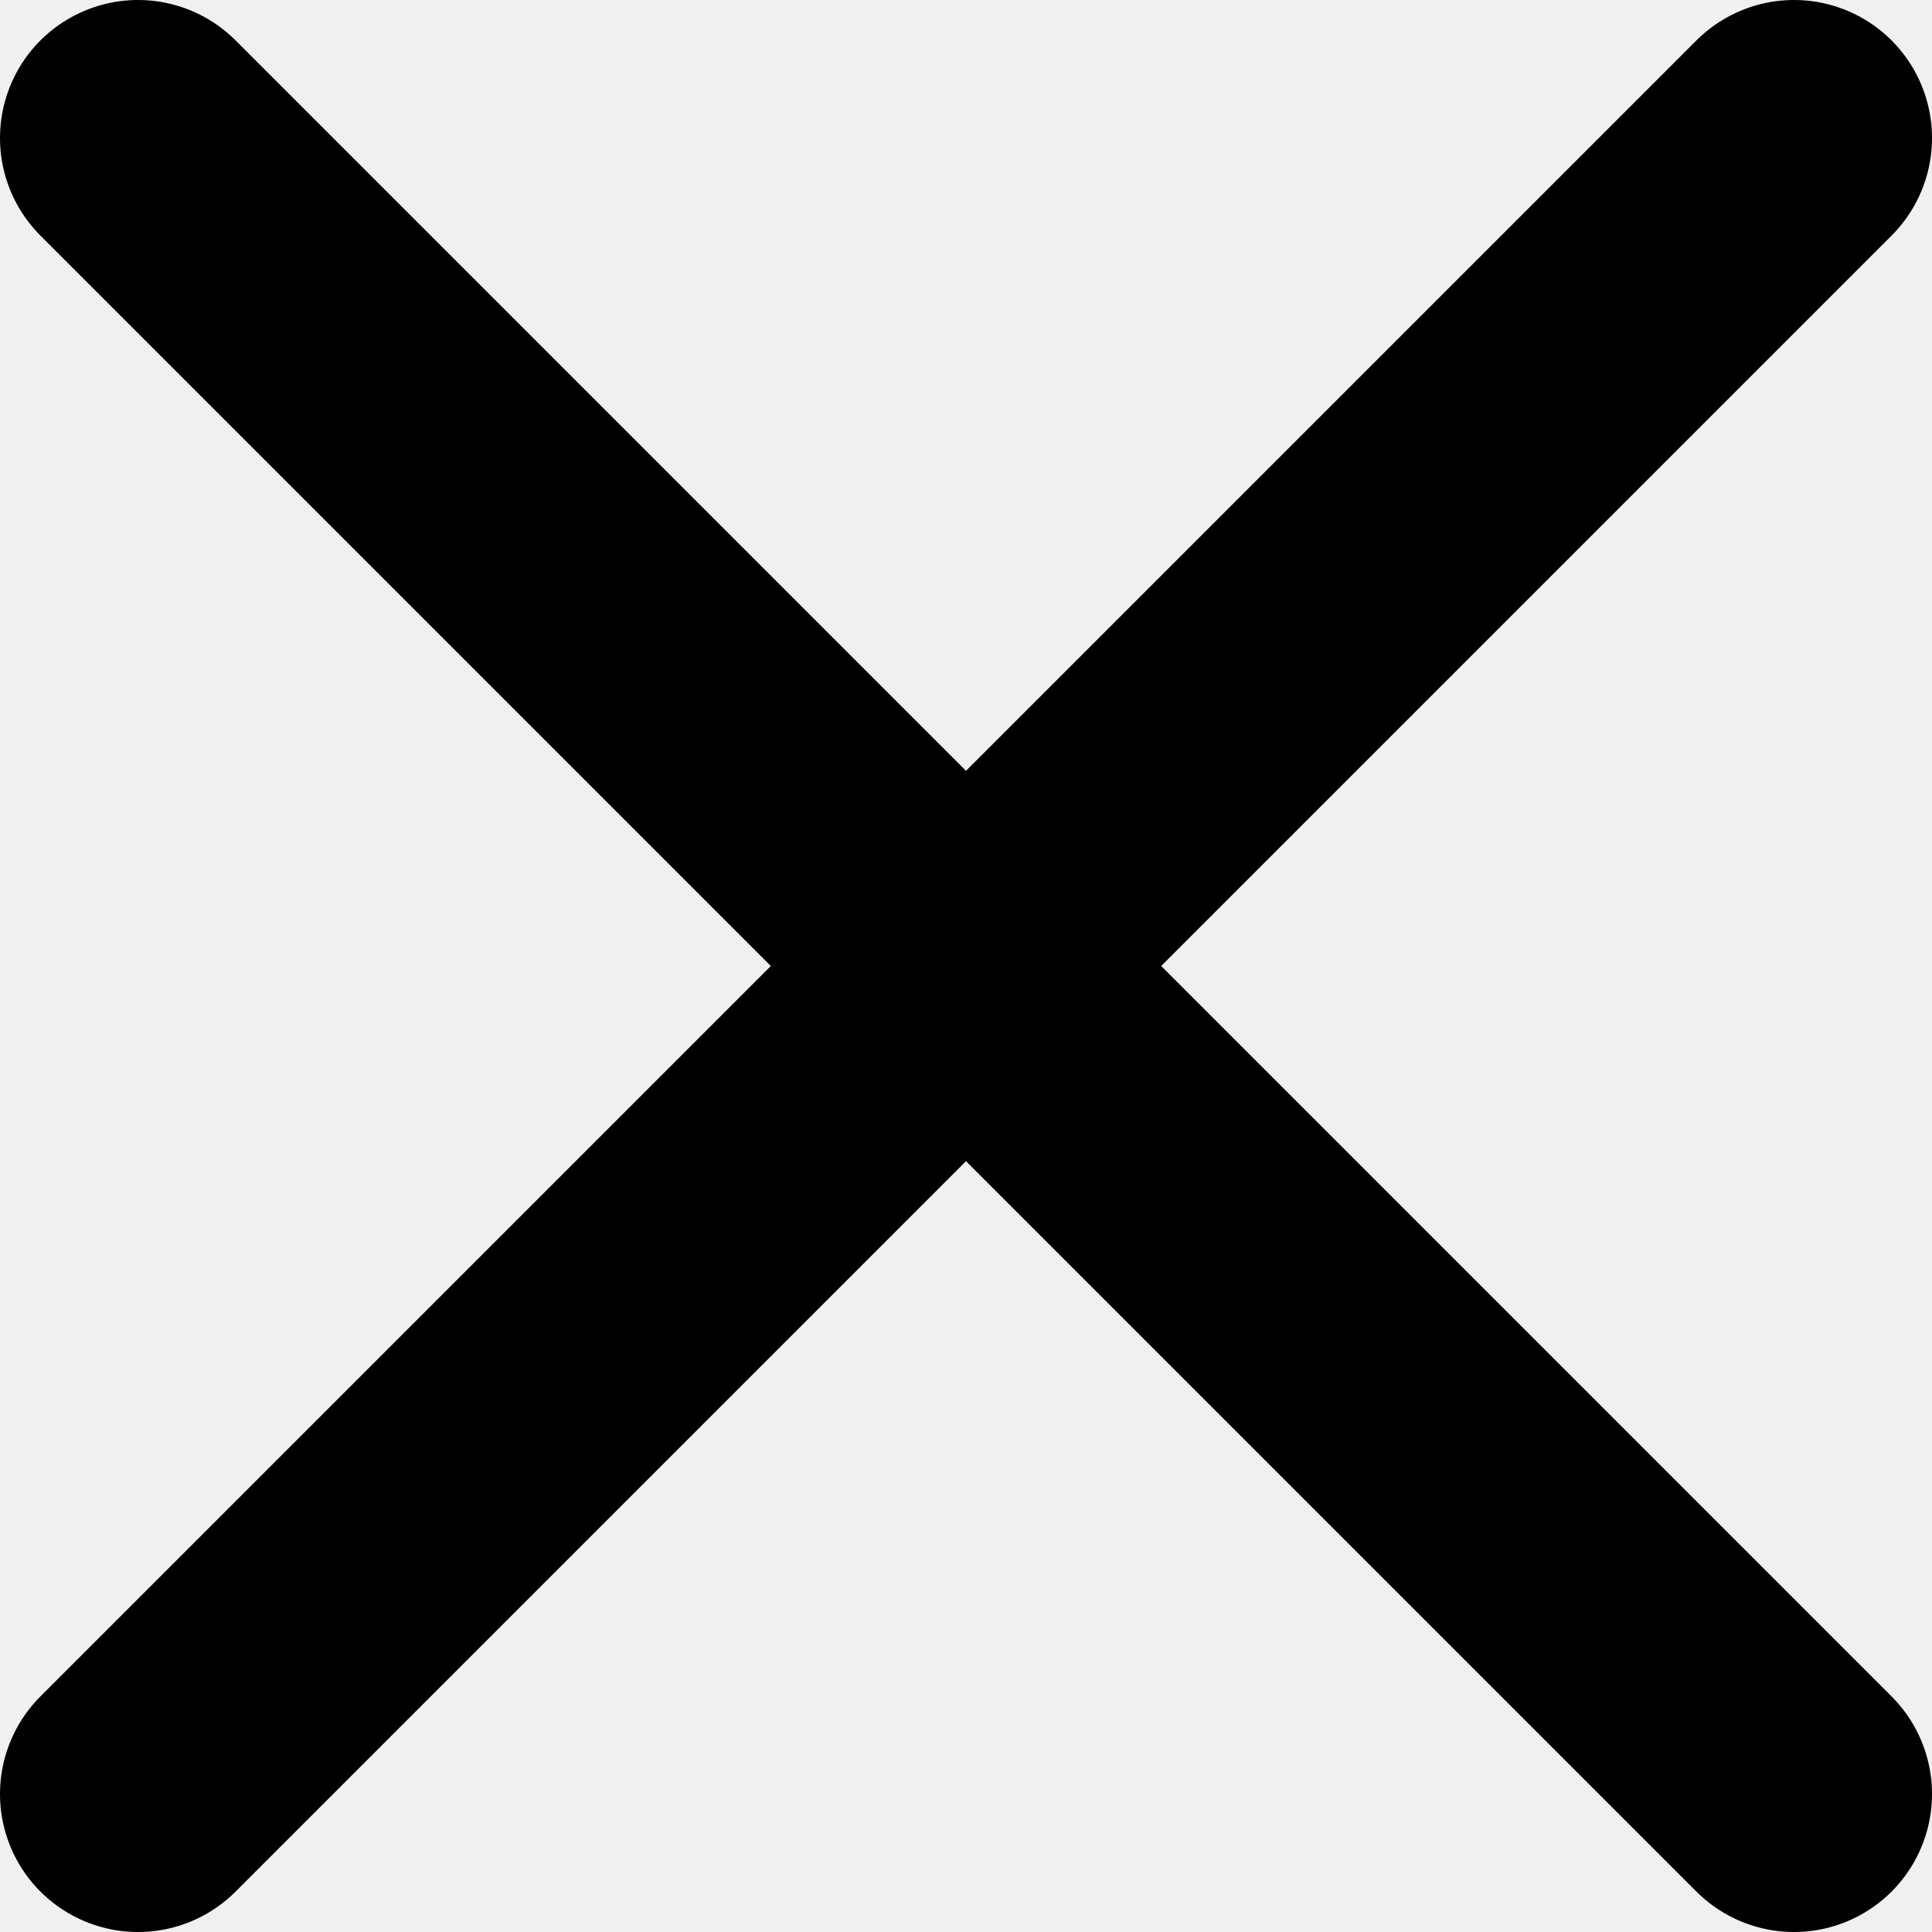
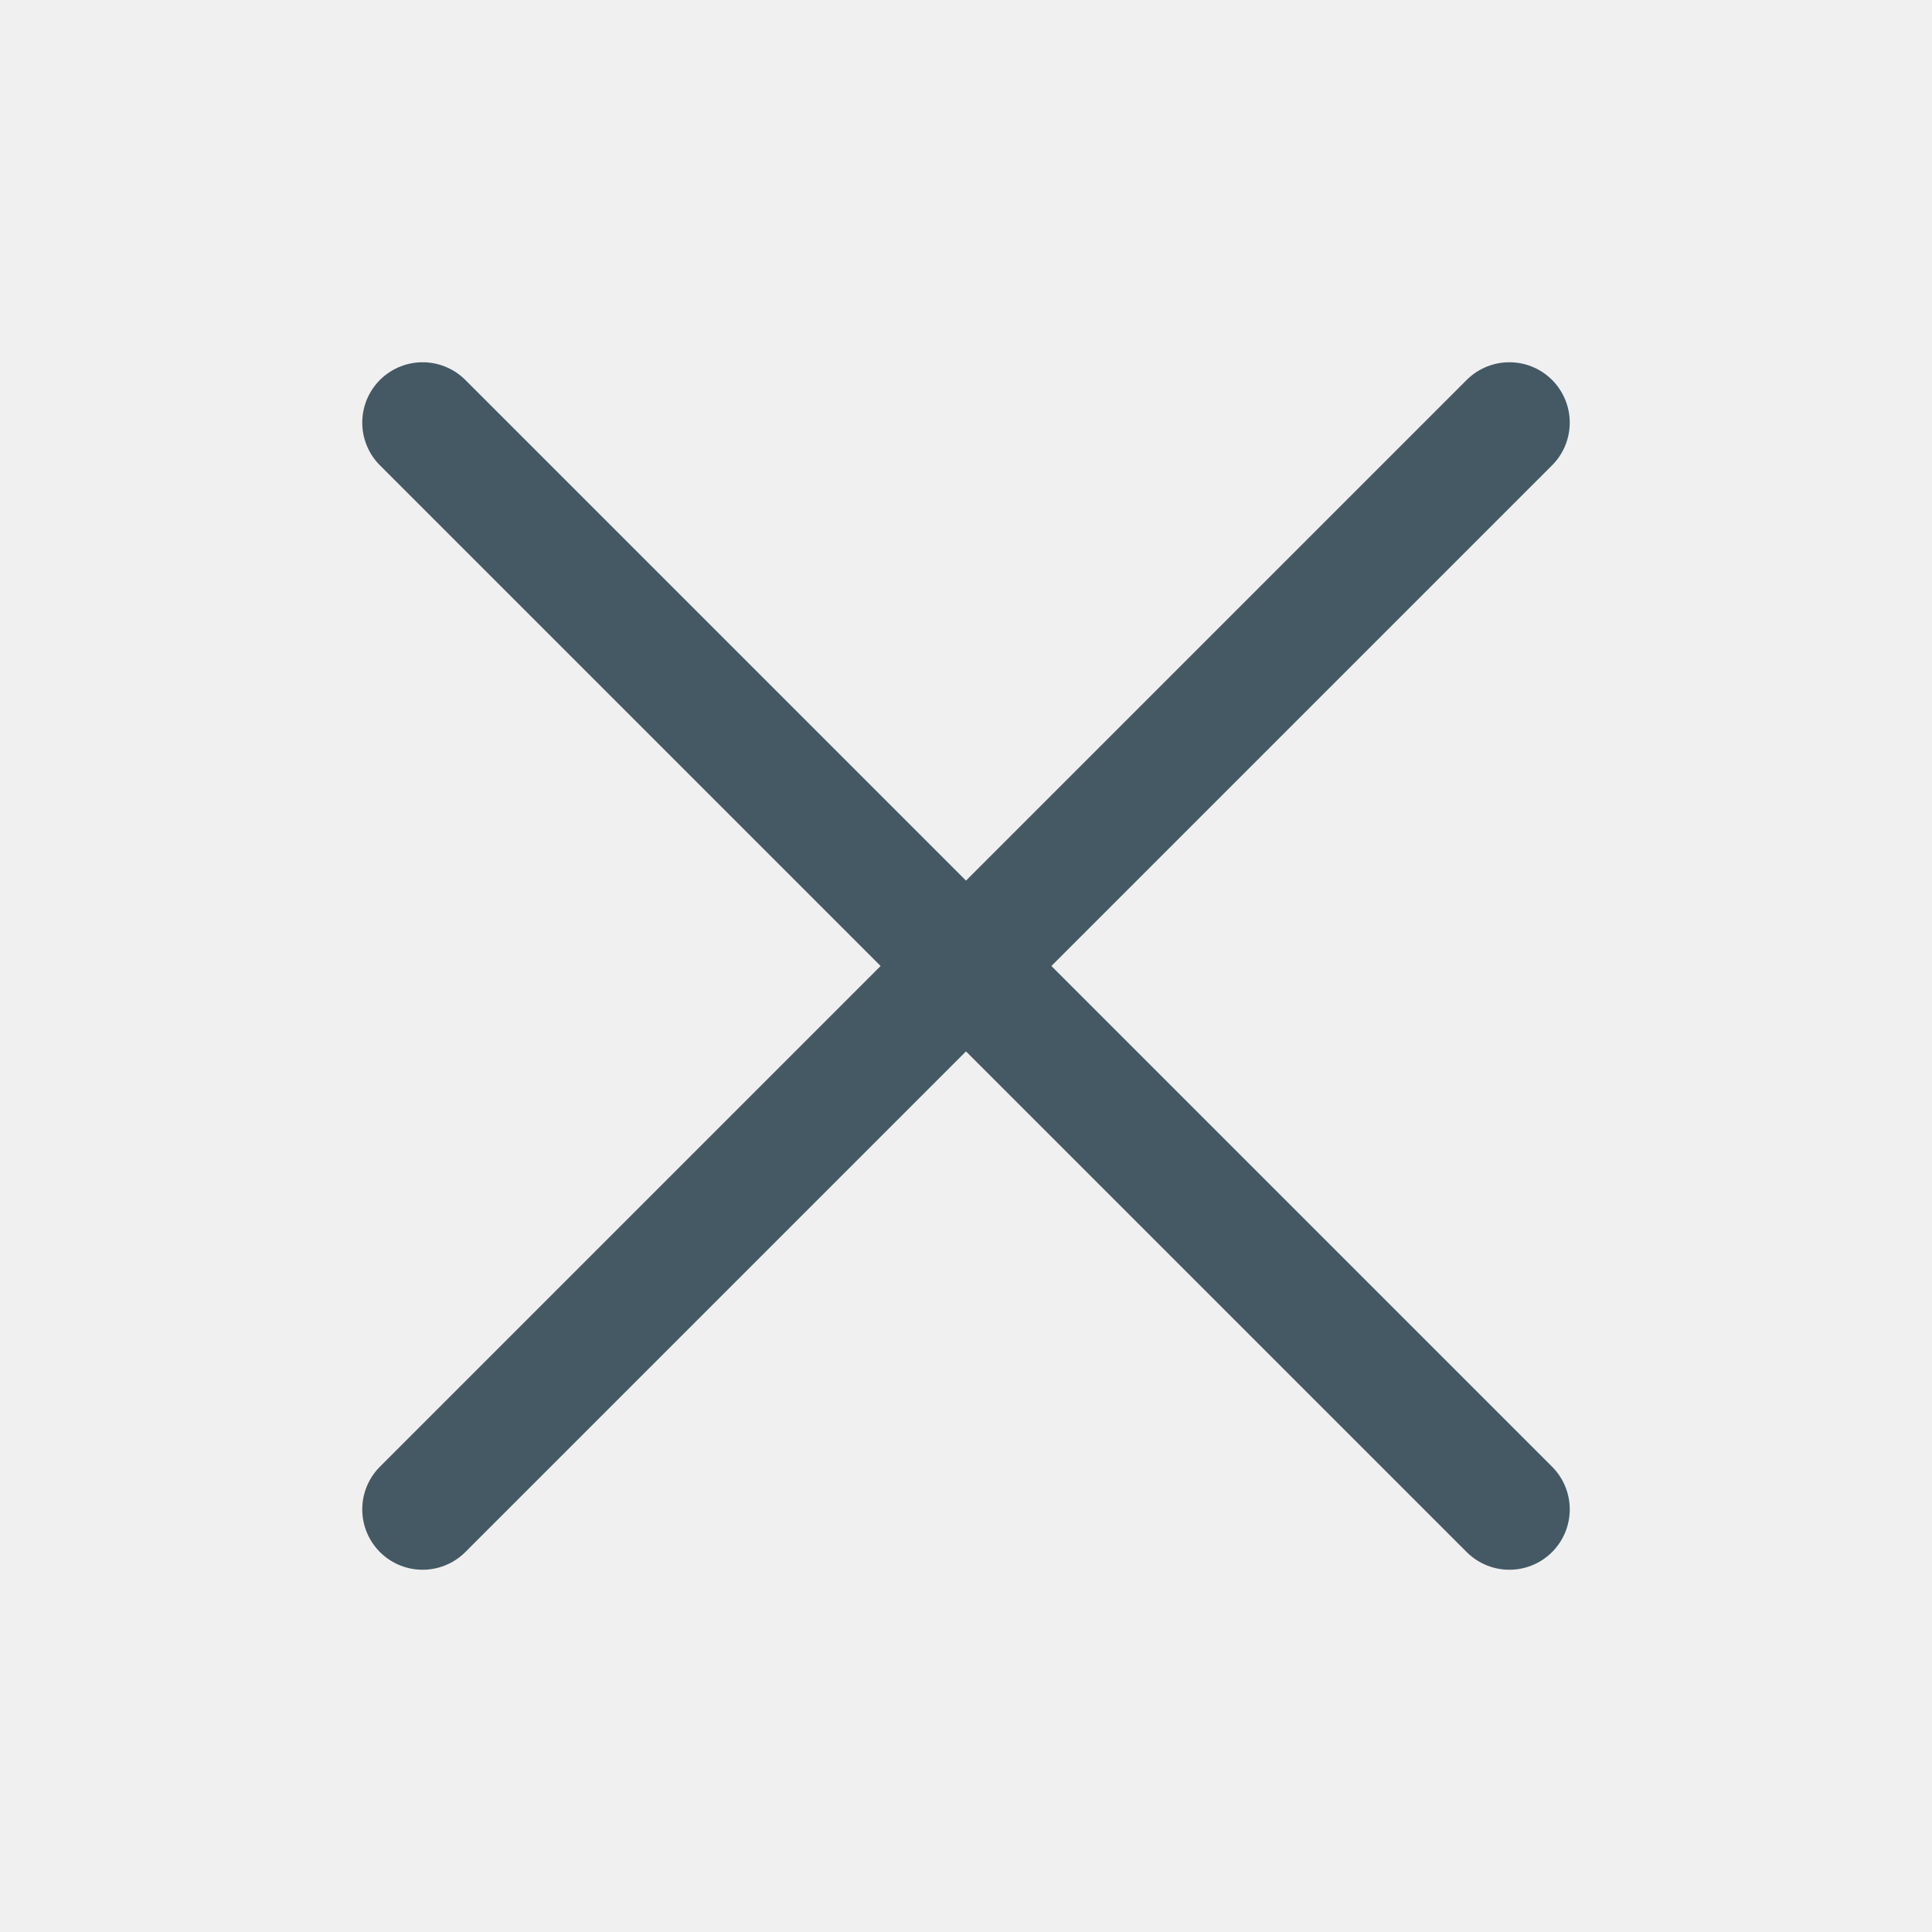
- <svg xmlns="http://www.w3.org/2000/svg" viewBox="0 0 14 14" id="X">
-   <g fill="none" fill-rule="evenodd" stroke="#000000" stroke-linecap="round" stroke-linejoin="round" stroke-width="2" class="colorStroke000000 svgStroke">
-     <path d="M13 1 1 13M1 1l12 12" fill="#ffffff" class="color000000 svgShape" />
-   </g>
+ <svg xmlns="http://www.w3.org/2000/svg" viewBox="0 0 256 256" id="X">
+   <rect width="256" height="256" fill="none" />
+   <line x1="200" x2="56" y1="56" y2="200" stroke="#445964" stroke-linecap="round" stroke-linejoin="round" stroke-width="16" class="colorStroke000000 svgStroke" />
+   <line x1="200" x2="56" y1="200" y2="56" stroke="#445964" stroke-linecap="round" stroke-linejoin="round" stroke-width="16" class="colorStroke000000 svgStroke" />
</svg>
